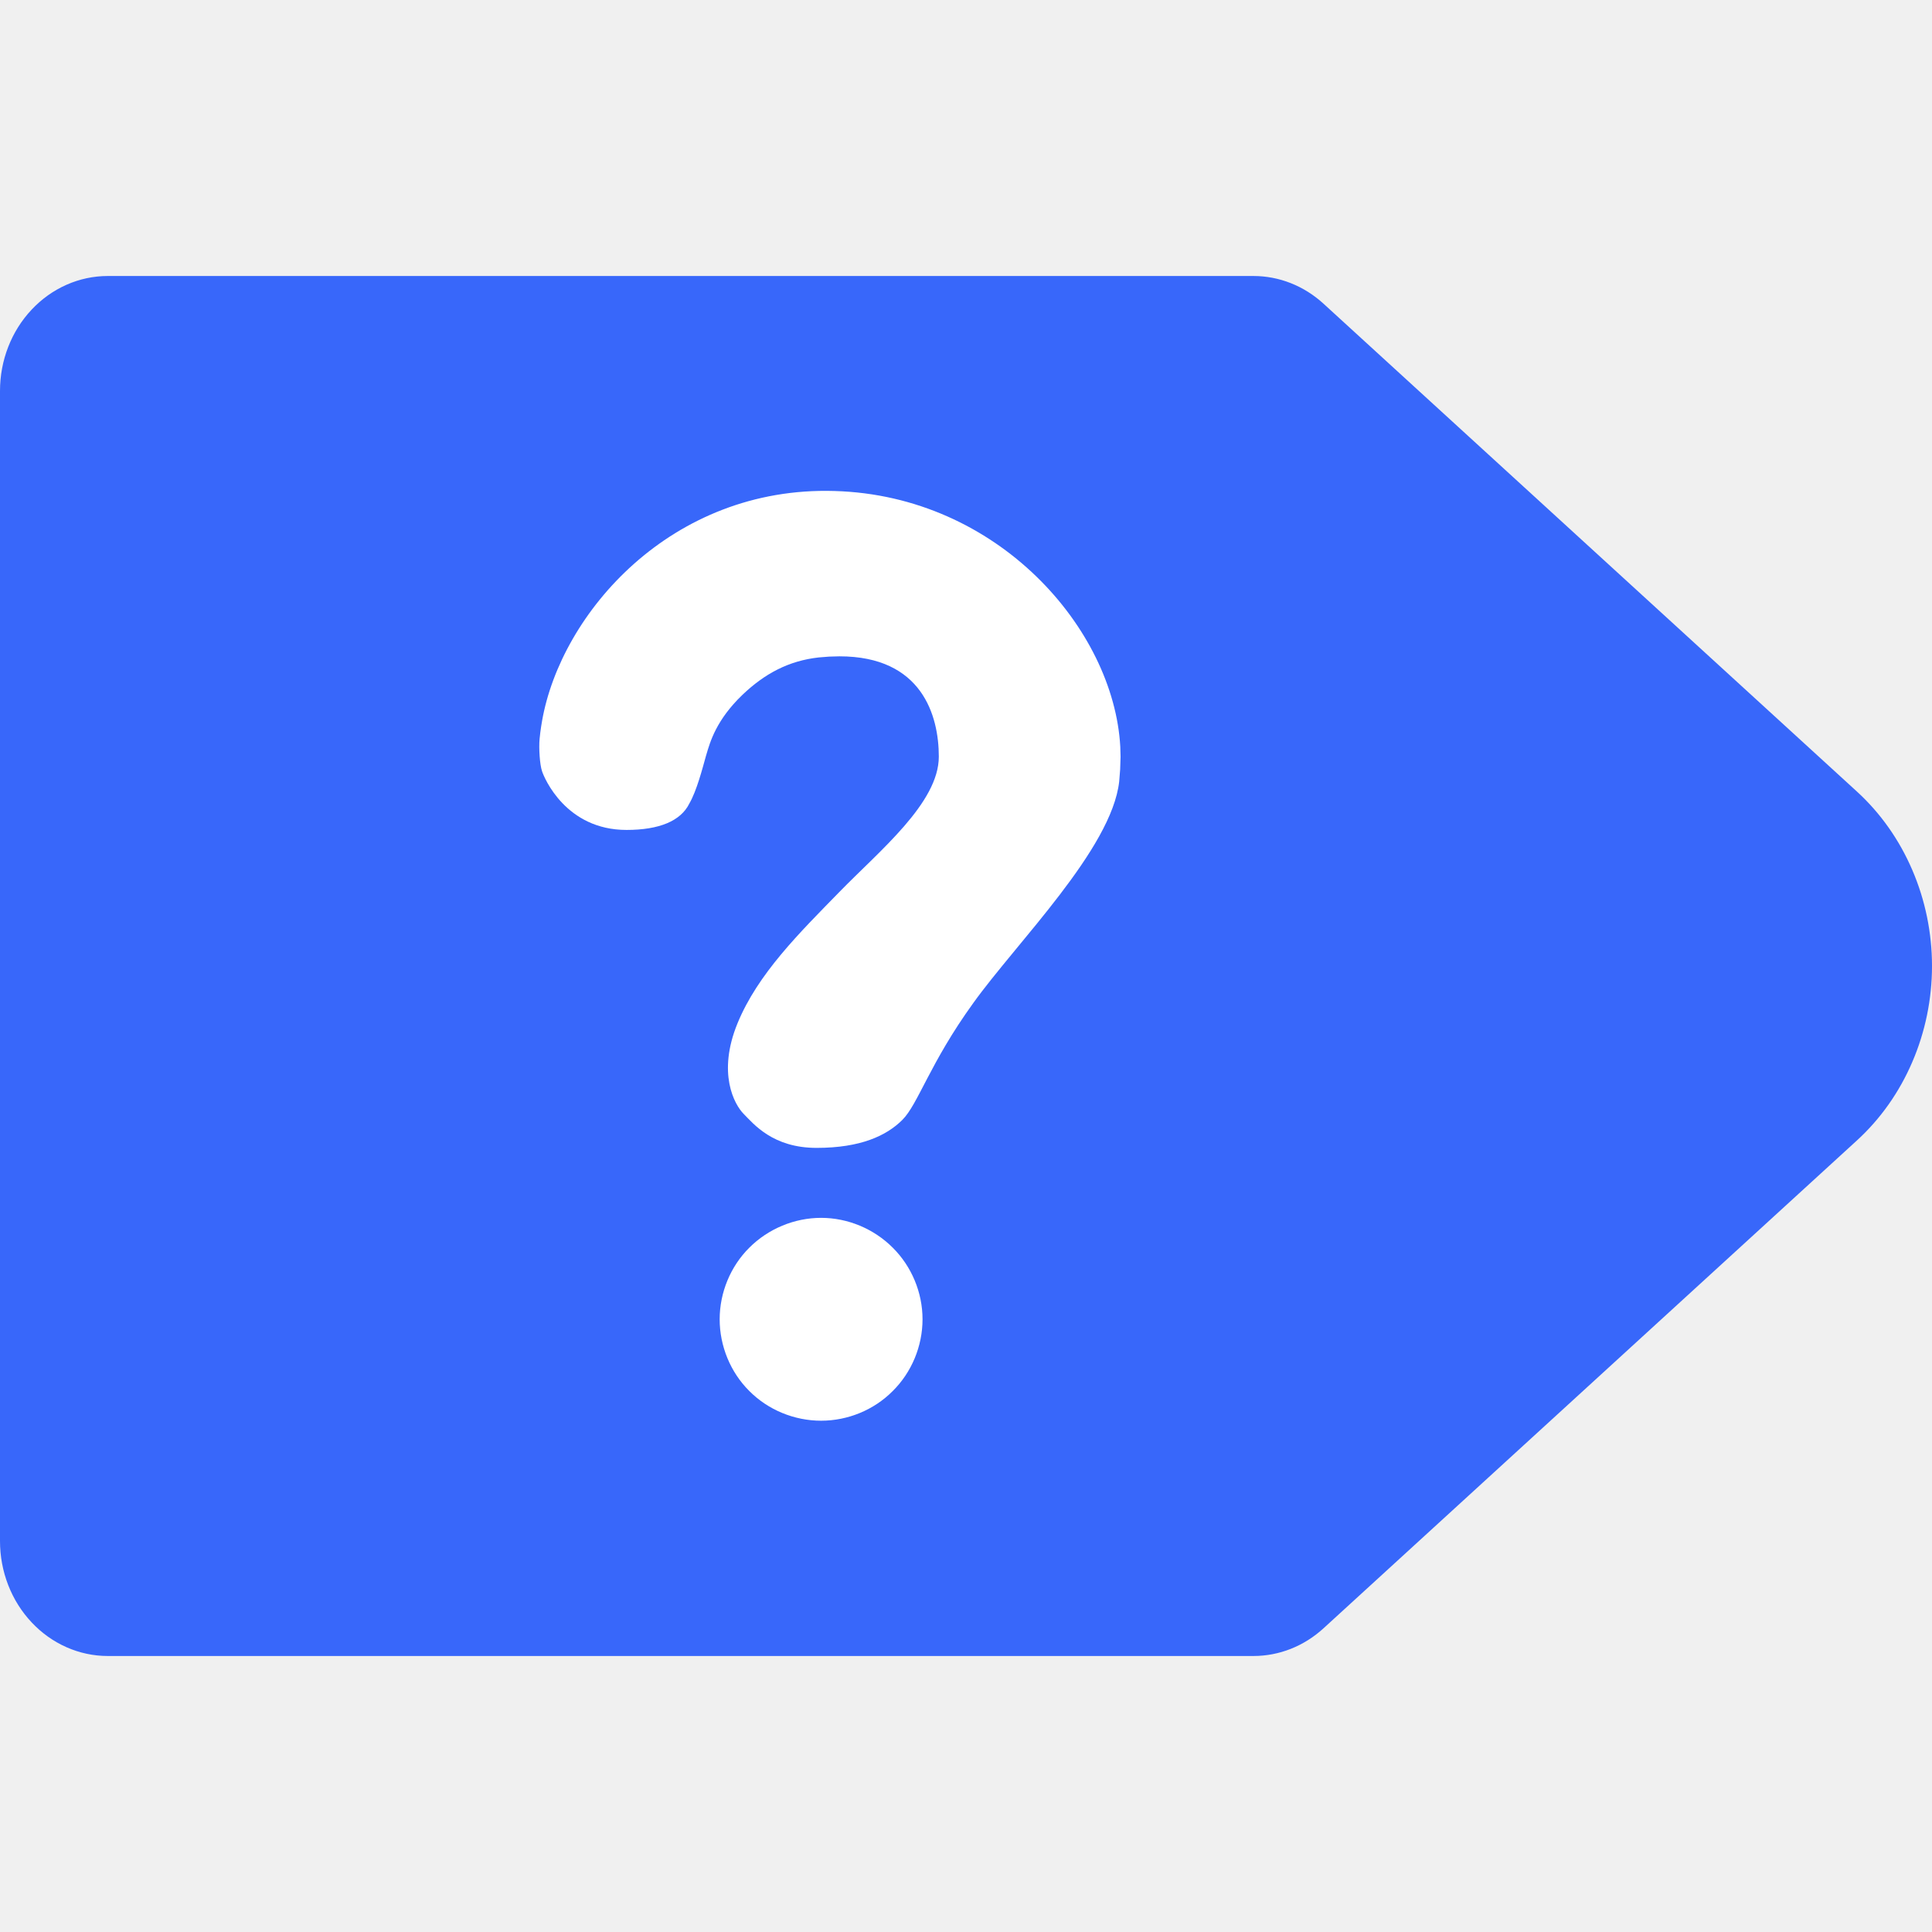
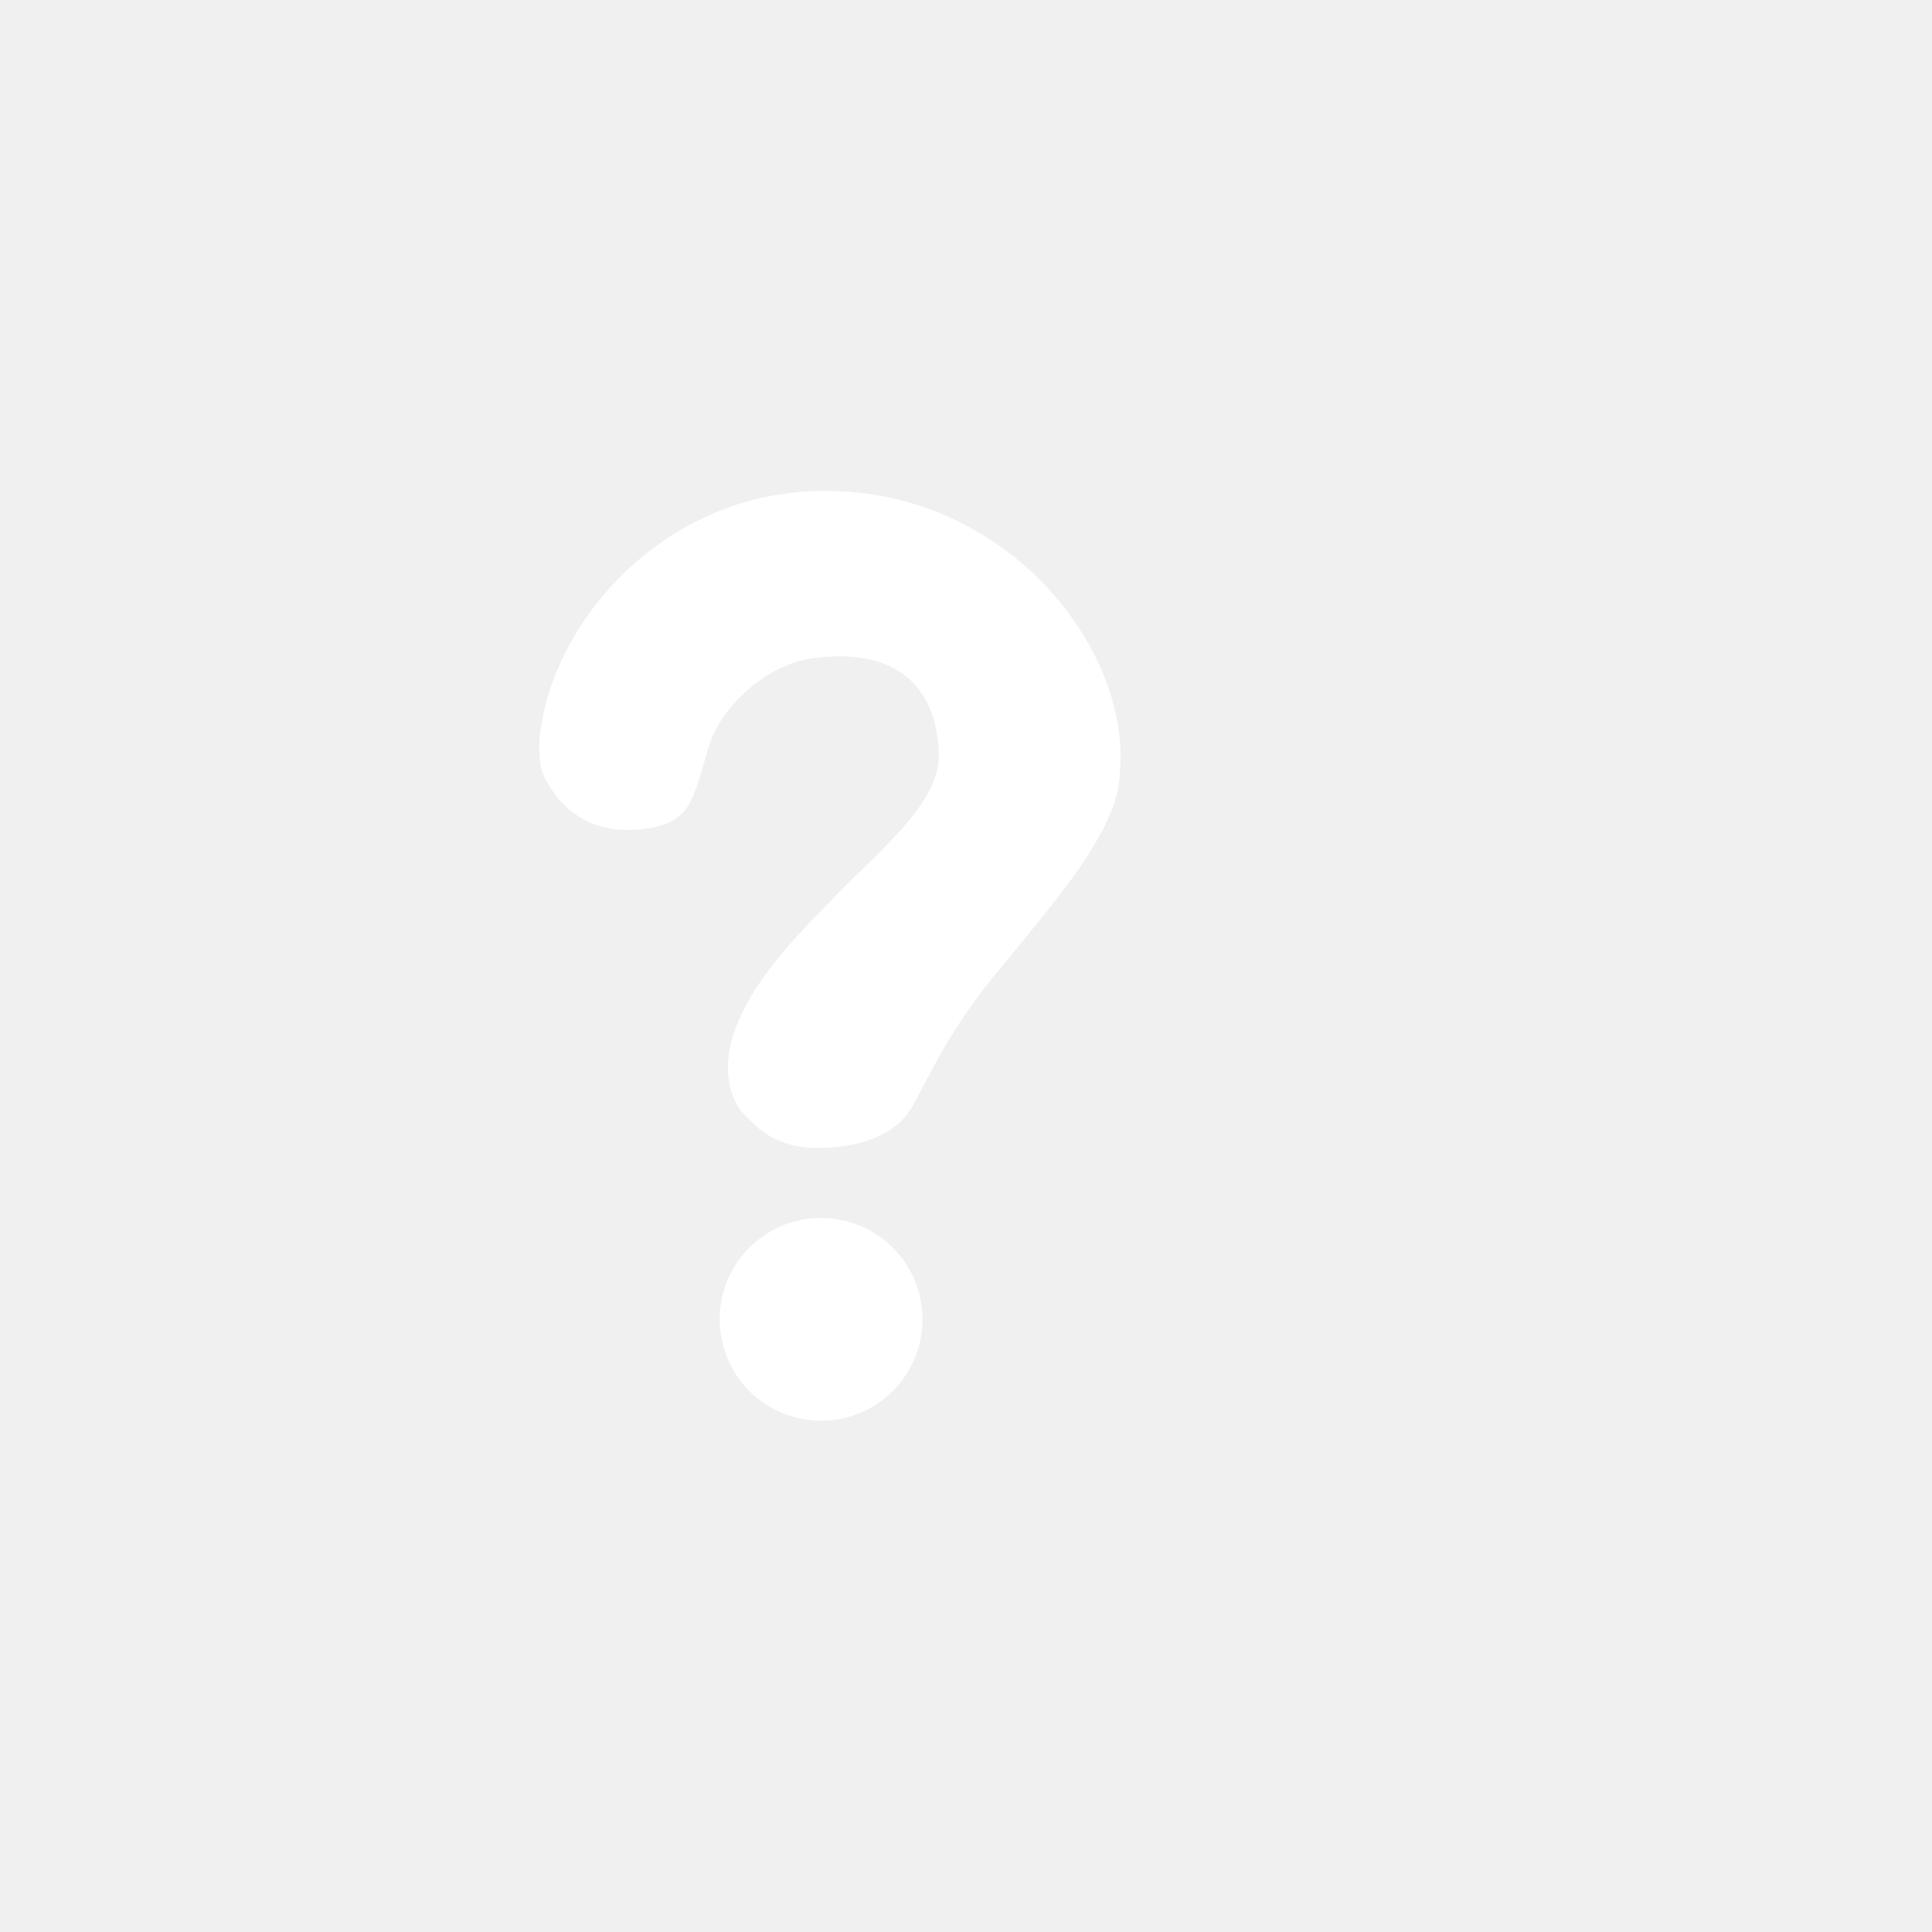
<svg xmlns="http://www.w3.org/2000/svg" width="14" height="14" viewBox="0 0 14 14" fill="none">
-   <path d="M9.083 2H0.781C0.574 2 0.375 2.088 0.229 2.244C0.082 2.4 0 2.612 0 2.833V11.167C0 11.388 0.082 11.6 0.229 11.756C0.375 11.912 0.574 12 0.781 12H9.083C9.269 12 9.449 11.929 9.591 11.799L13.455 8.265C13.626 8.109 13.763 7.915 13.857 7.696C13.951 7.478 14 7.24 14 7C14 6.76 13.951 6.522 13.857 6.304C13.763 6.085 13.626 5.891 13.455 5.735L9.591 2.201C9.449 2.071 9.269 2 9.083 2Z" fill="#3867FA" />
+   <path d="M9.083 2H0.781C0.574 2 0.375 2.088 0.229 2.244C0.082 2.4 0 2.612 0 2.833V11.167C0 11.388 0.082 11.6 0.229 11.756C0.375 11.912 0.574 12 0.781 12H9.083C9.269 12 9.449 11.929 9.591 11.799L13.455 8.265C13.626 8.109 13.763 7.915 13.857 7.696C13.951 7.478 14 7.24 14 7C14 6.76 13.951 6.522 13.857 6.304C13.763 6.085 13.626 5.891 13.455 5.735L9.591 2.201C9.449 2.071 9.269 2 9.083 2Z" />
  <path d="M6.469 9.041C6.332 8.904 6.143 8.825 5.95 8.825C5.757 8.825 5.567 8.904 5.43 9.041C5.293 9.177 5.215 9.367 5.215 9.56C5.215 9.754 5.293 9.944 5.43 10.08C5.566 10.217 5.756 10.295 5.95 10.295C6.145 10.295 6.334 10.216 6.468 10.081C6.606 9.945 6.685 9.755 6.685 9.56C6.685 9.366 6.606 9.177 6.469 9.041Z" fill="white" />
  <path d="M8.118 5.411C8.071 4.558 7.233 3.592 6.048 3.558C4.863 3.522 4.065 4.444 3.928 5.224C3.928 5.224 3.916 5.29 3.91 5.355C3.904 5.42 3.911 5.54 3.928 5.589C3.944 5.638 4.101 6.014 4.54 6.014C4.777 6.014 4.933 5.949 4.995 5.823C5.049 5.73 5.09 5.569 5.117 5.473L5.118 5.47C5.146 5.374 5.191 5.217 5.379 5.036C5.541 4.881 5.716 4.788 5.933 4.764L6.009 4.758L6.083 4.756C6.681 4.756 6.803 5.185 6.803 5.483C6.803 5.818 6.373 6.165 6.083 6.463C5.793 6.76 5.491 7.057 5.344 7.416C5.197 7.775 5.32 8.003 5.39 8.073C5.46 8.143 5.599 8.318 5.917 8.318C6.236 8.318 6.423 8.23 6.538 8.116C6.653 8.002 6.737 7.705 7.053 7.268C7.367 6.83 8.055 6.152 8.11 5.664L8.117 5.576L8.12 5.484L8.118 5.411Z" fill="white" />
</svg>
